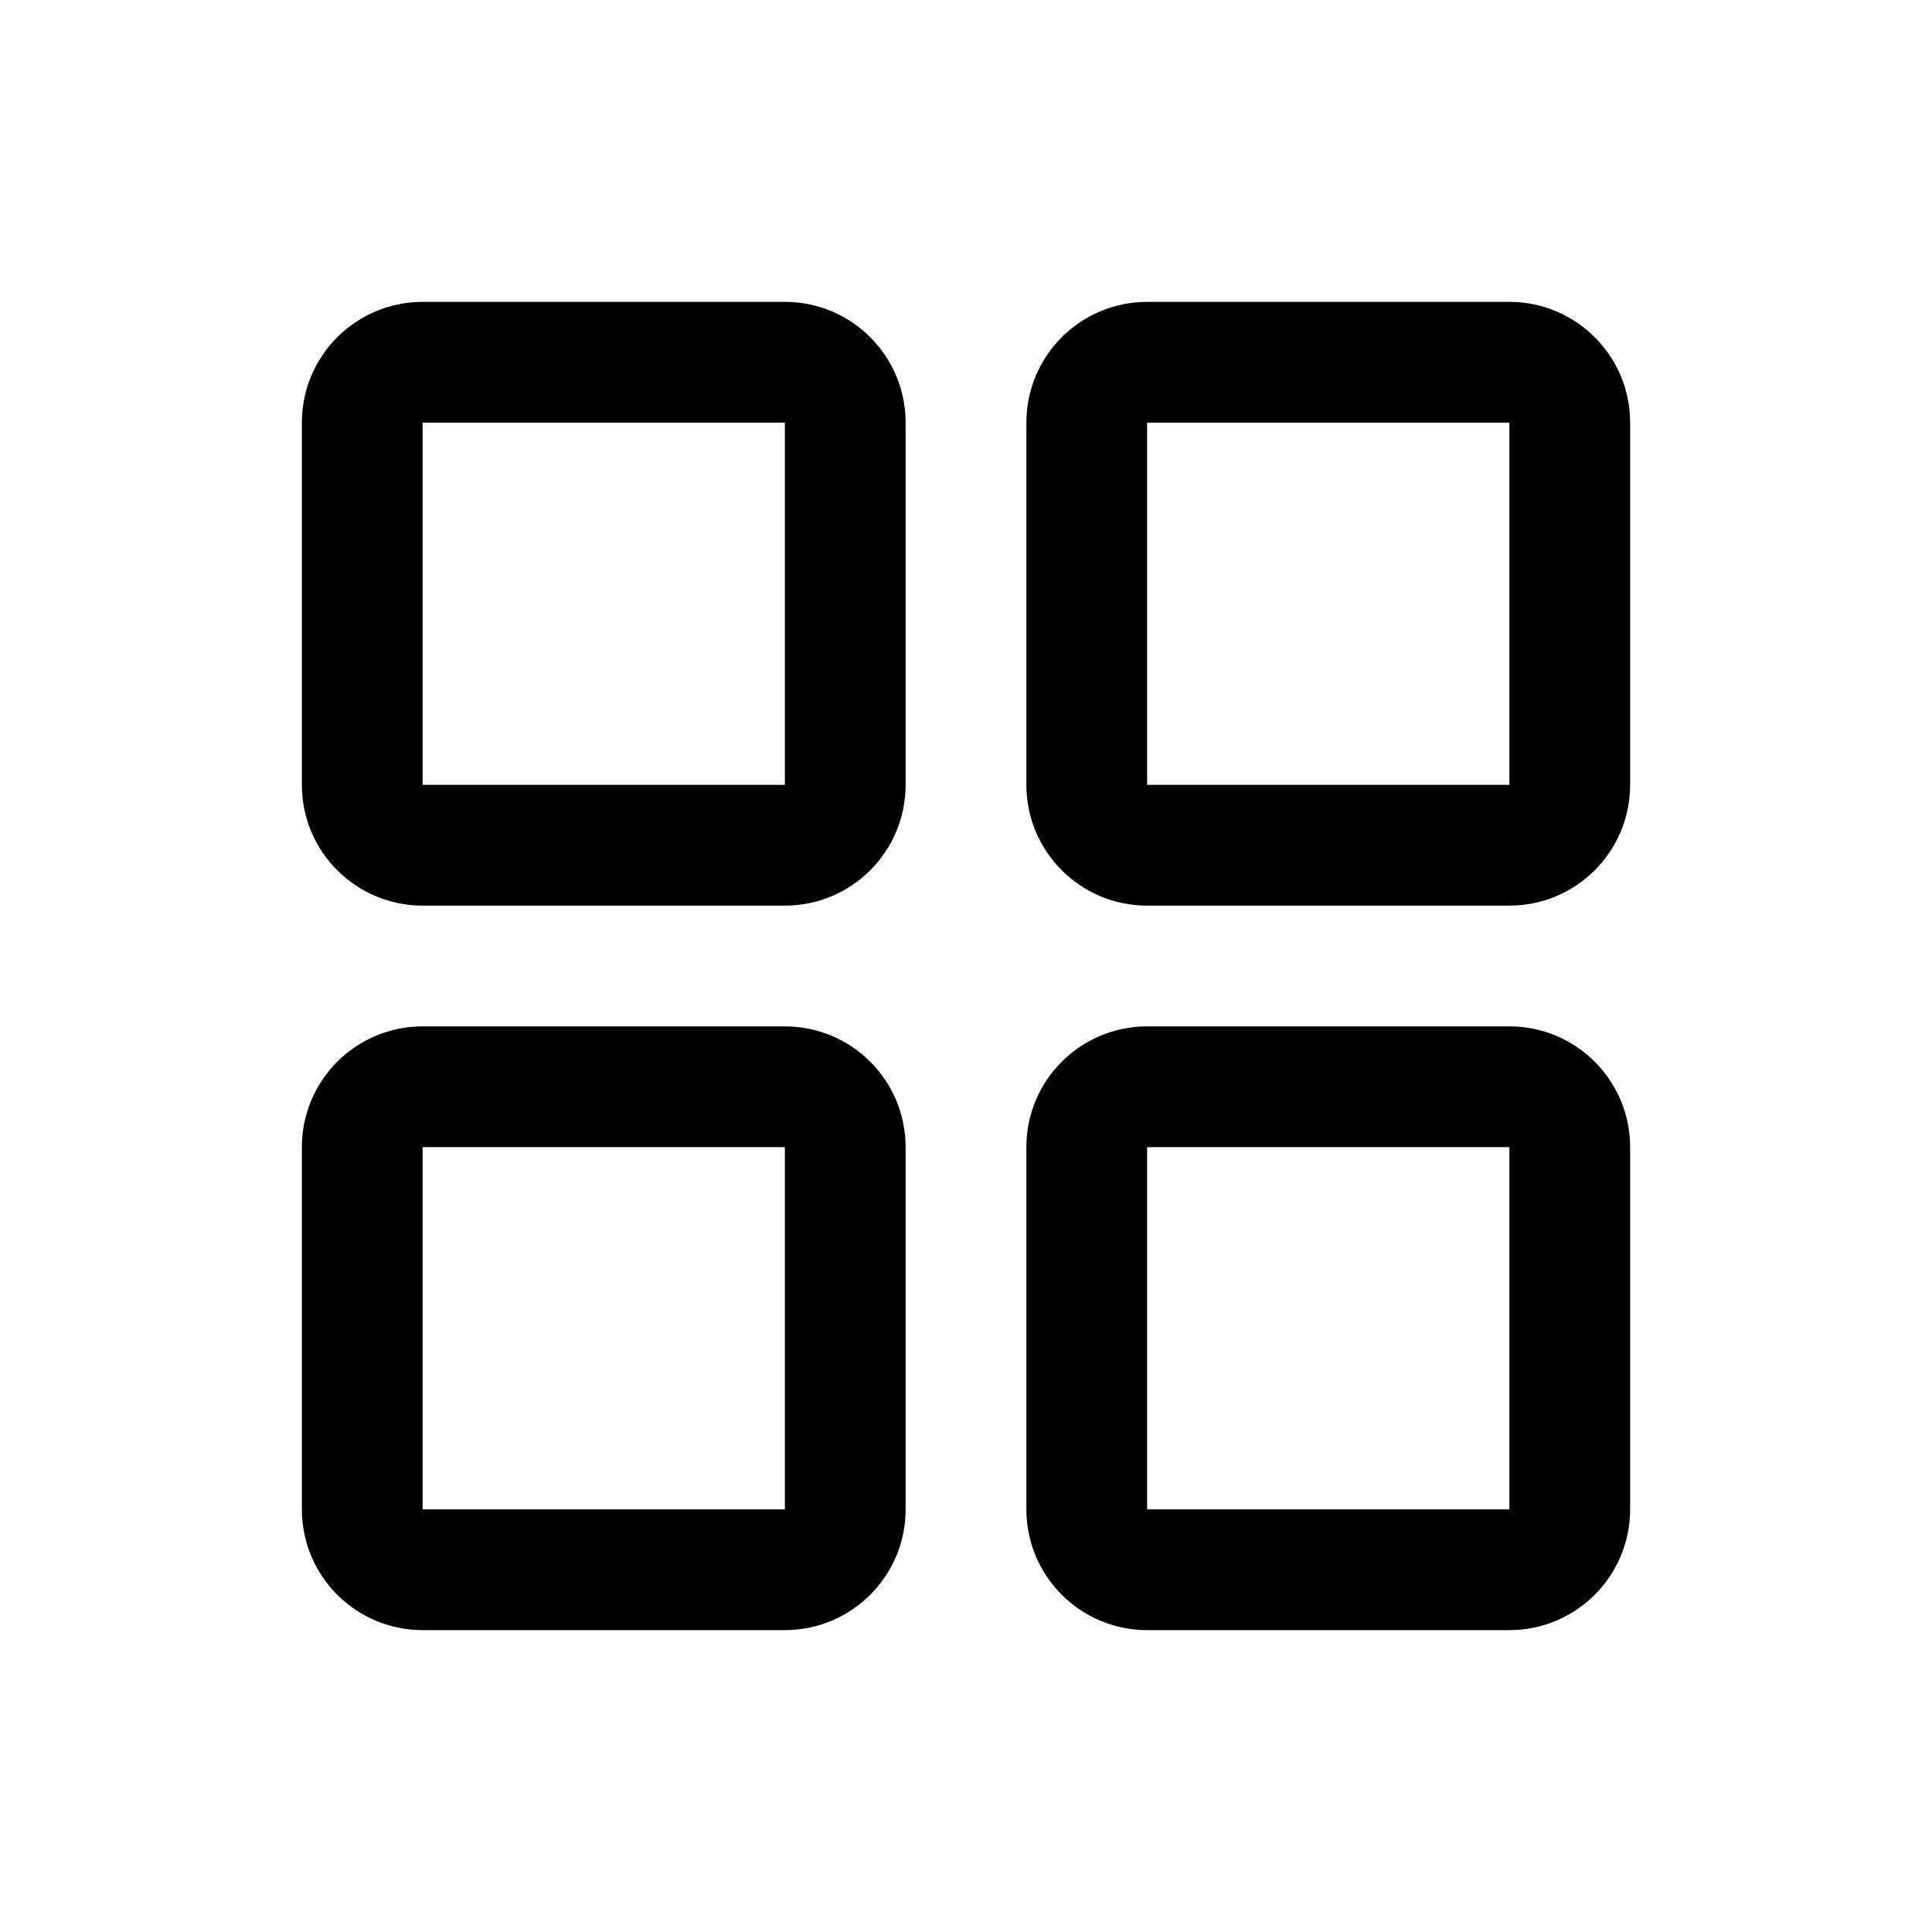
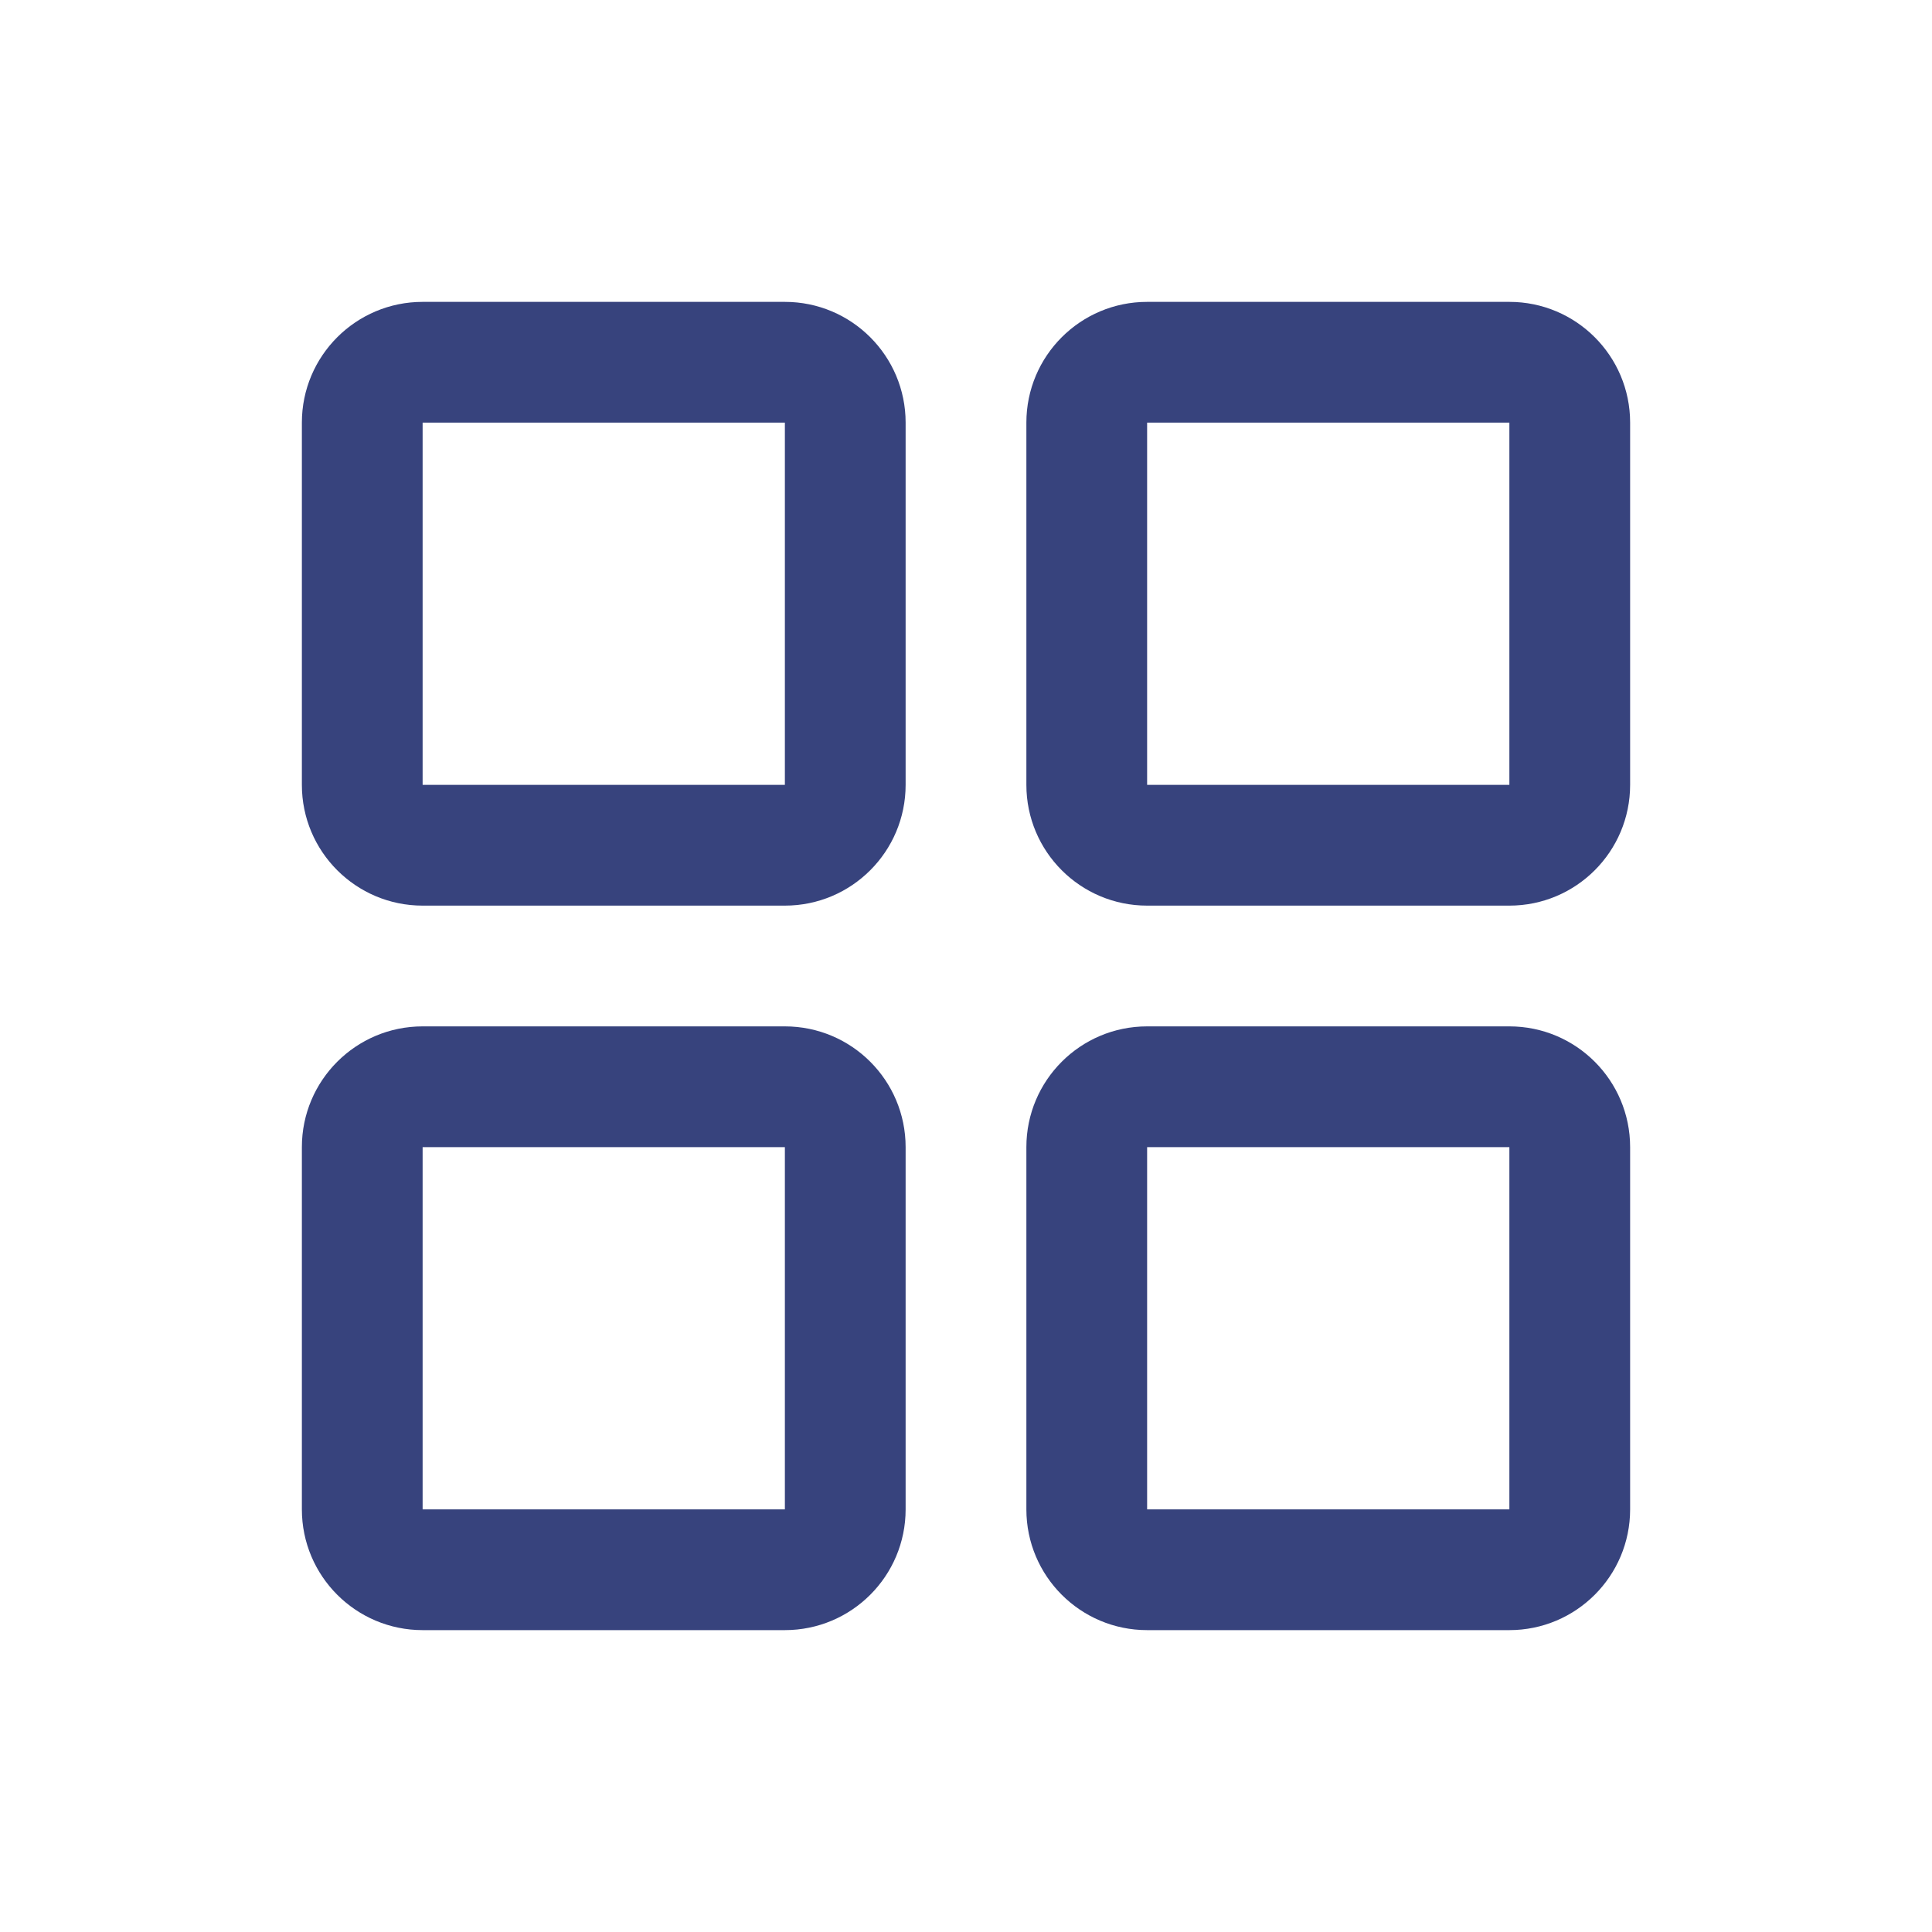
- <svg xmlns="http://www.w3.org/2000/svg" width="32" height="32" fill="#000000" viewBox="0 0 256 256">
+ <svg xmlns="http://www.w3.org/2000/svg" width="32" height="32" fill="#37437D" viewBox="0 0 256 256">
  <path d="M104,40H56A16,16,0,0,0,40,56v48a16,16,0,0,0,16,16h48a16,16,0,0,0,16-16V56A16,16,0,0,0,104,40Zm0,64H56V56h48v48Zm96-64H152a16,16,0,0,0-16,16v48a16,16,0,0,0,16,16h48a16,16,0,0,0,16-16V56A16,16,0,0,0,200,40Zm0,64H152V56h48v48Zm-96,32H56a16,16,0,0,0-16,16v48a16,16,0,0,0,16,16h48a16,16,0,0,0,16-16V152A16,16,0,0,0,104,136Zm0,64H56V152h48v48Zm96-64H152a16,16,0,0,0-16,16v48a16,16,0,0,0,16,16h48a16,16,0,0,0,16-16V152A16,16,0,0,0,200,136Zm0,64H152V152h48v48Z" />
</svg>
